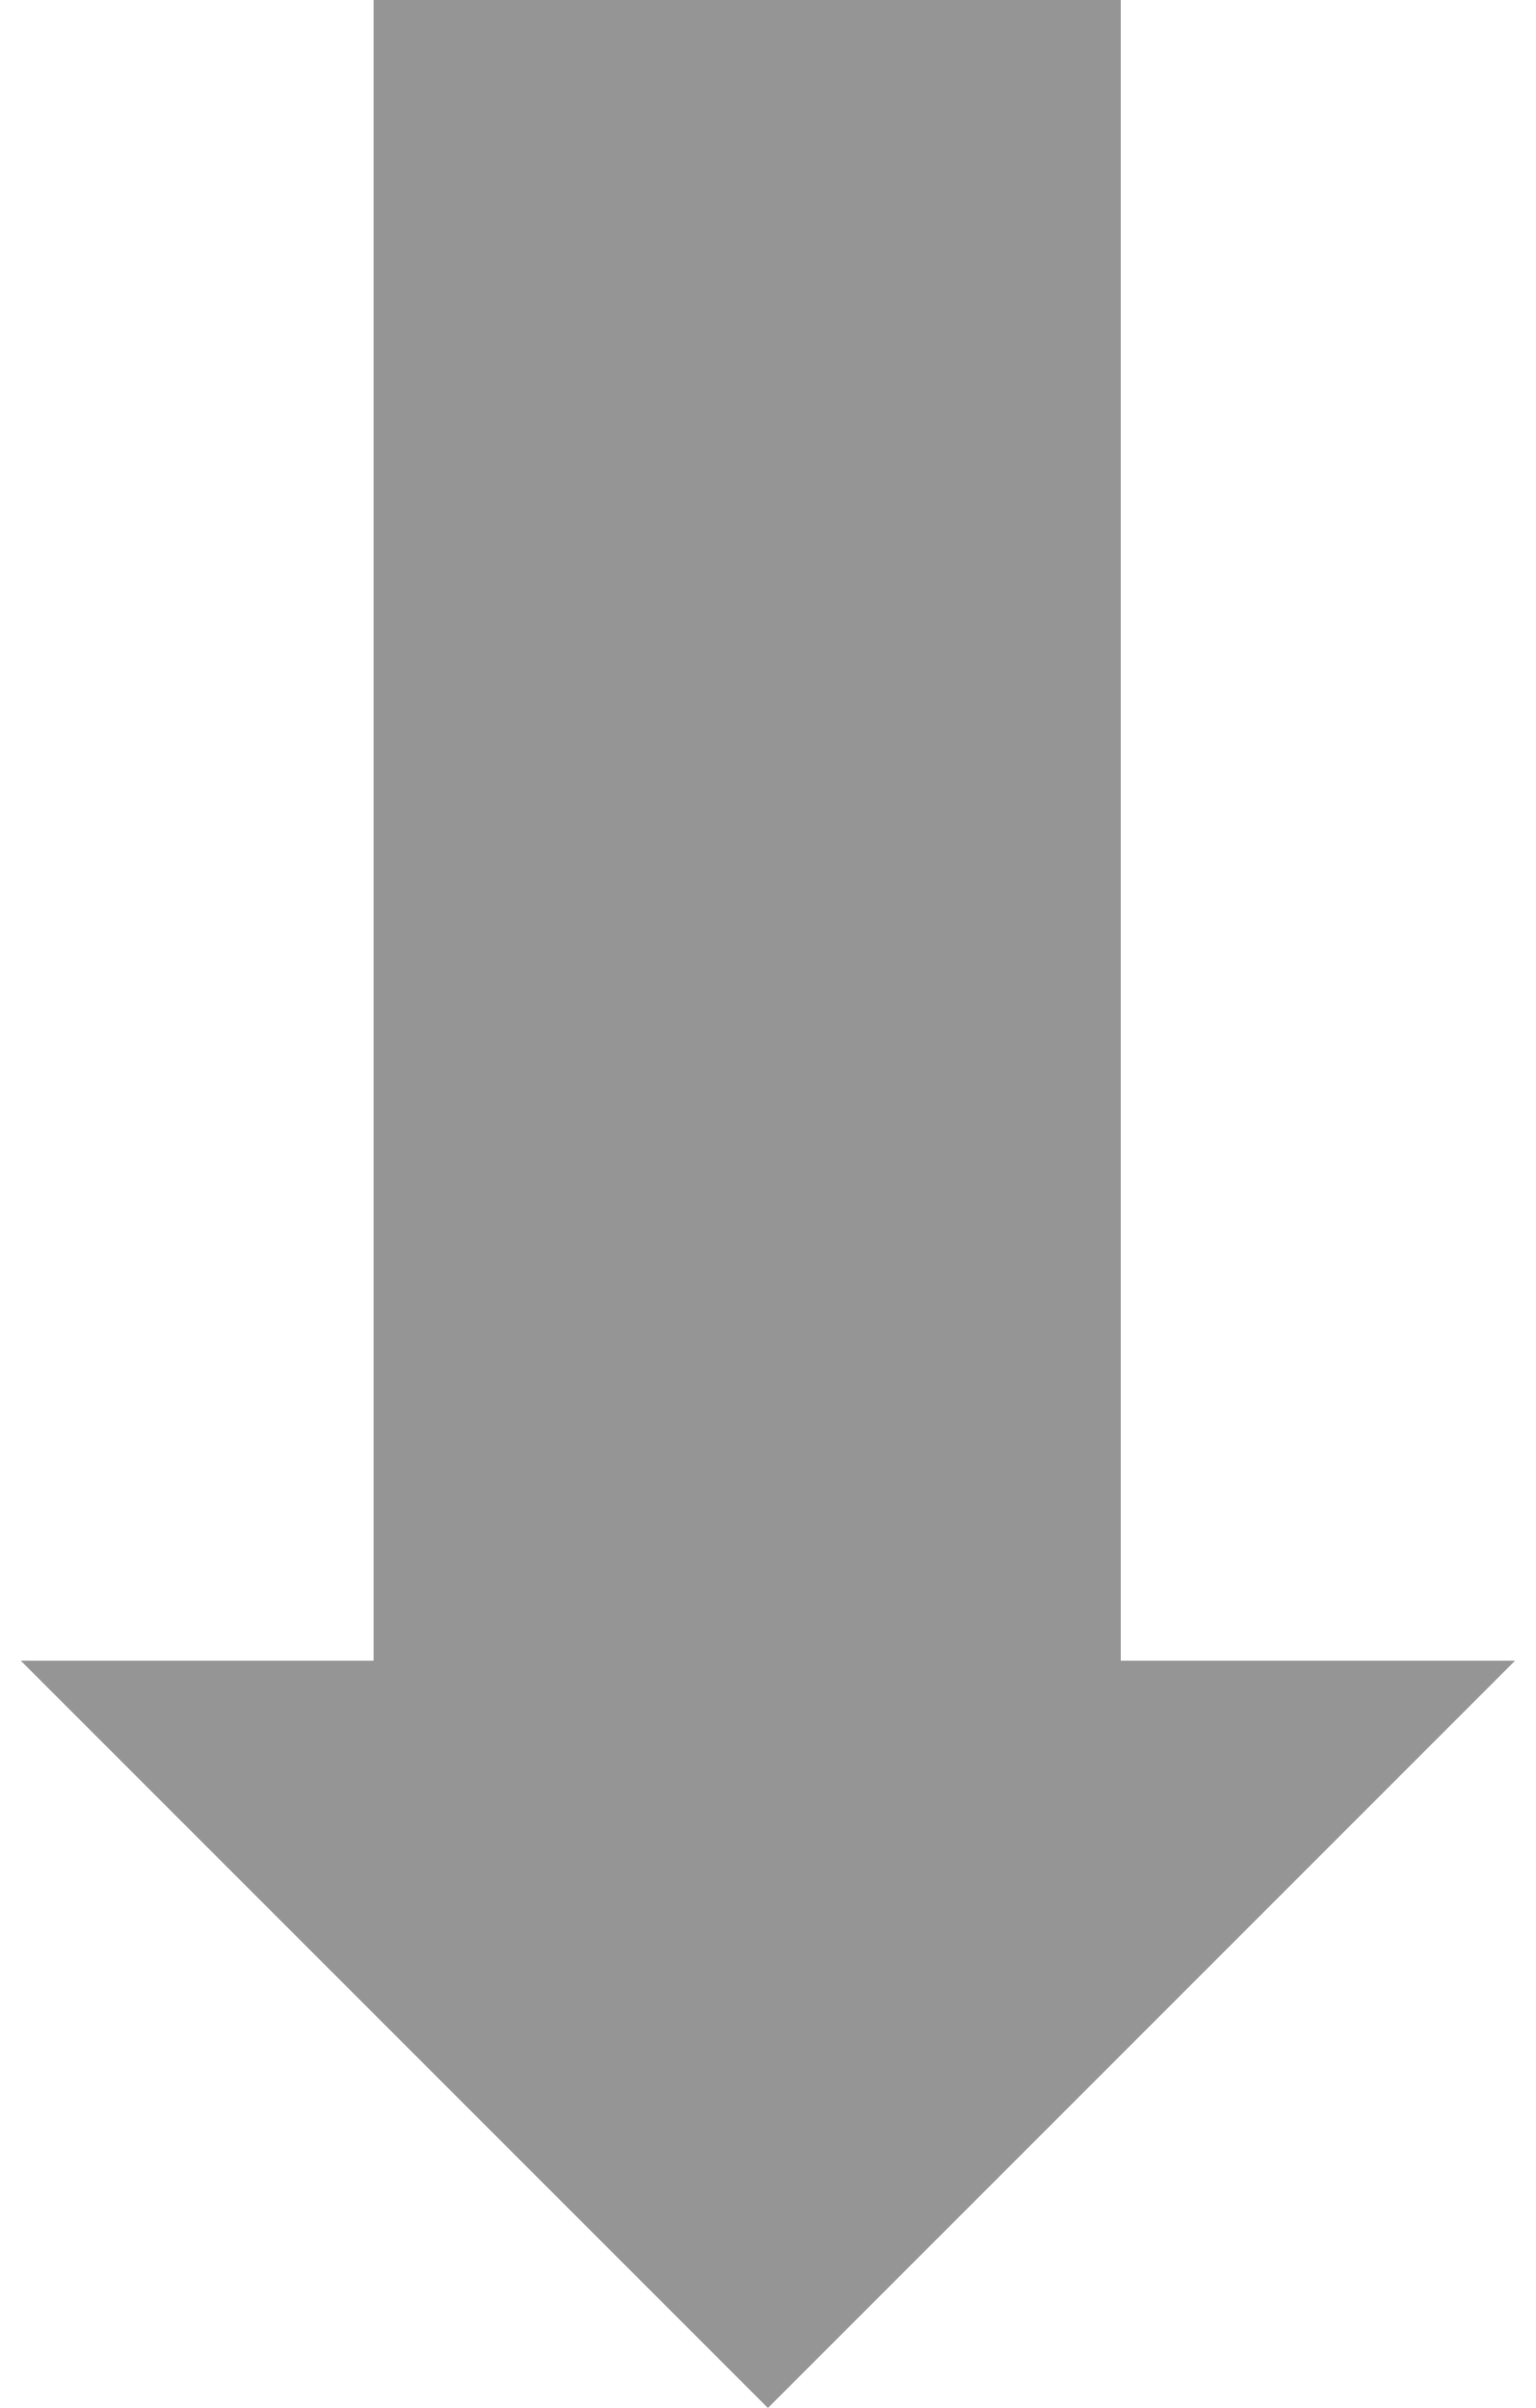
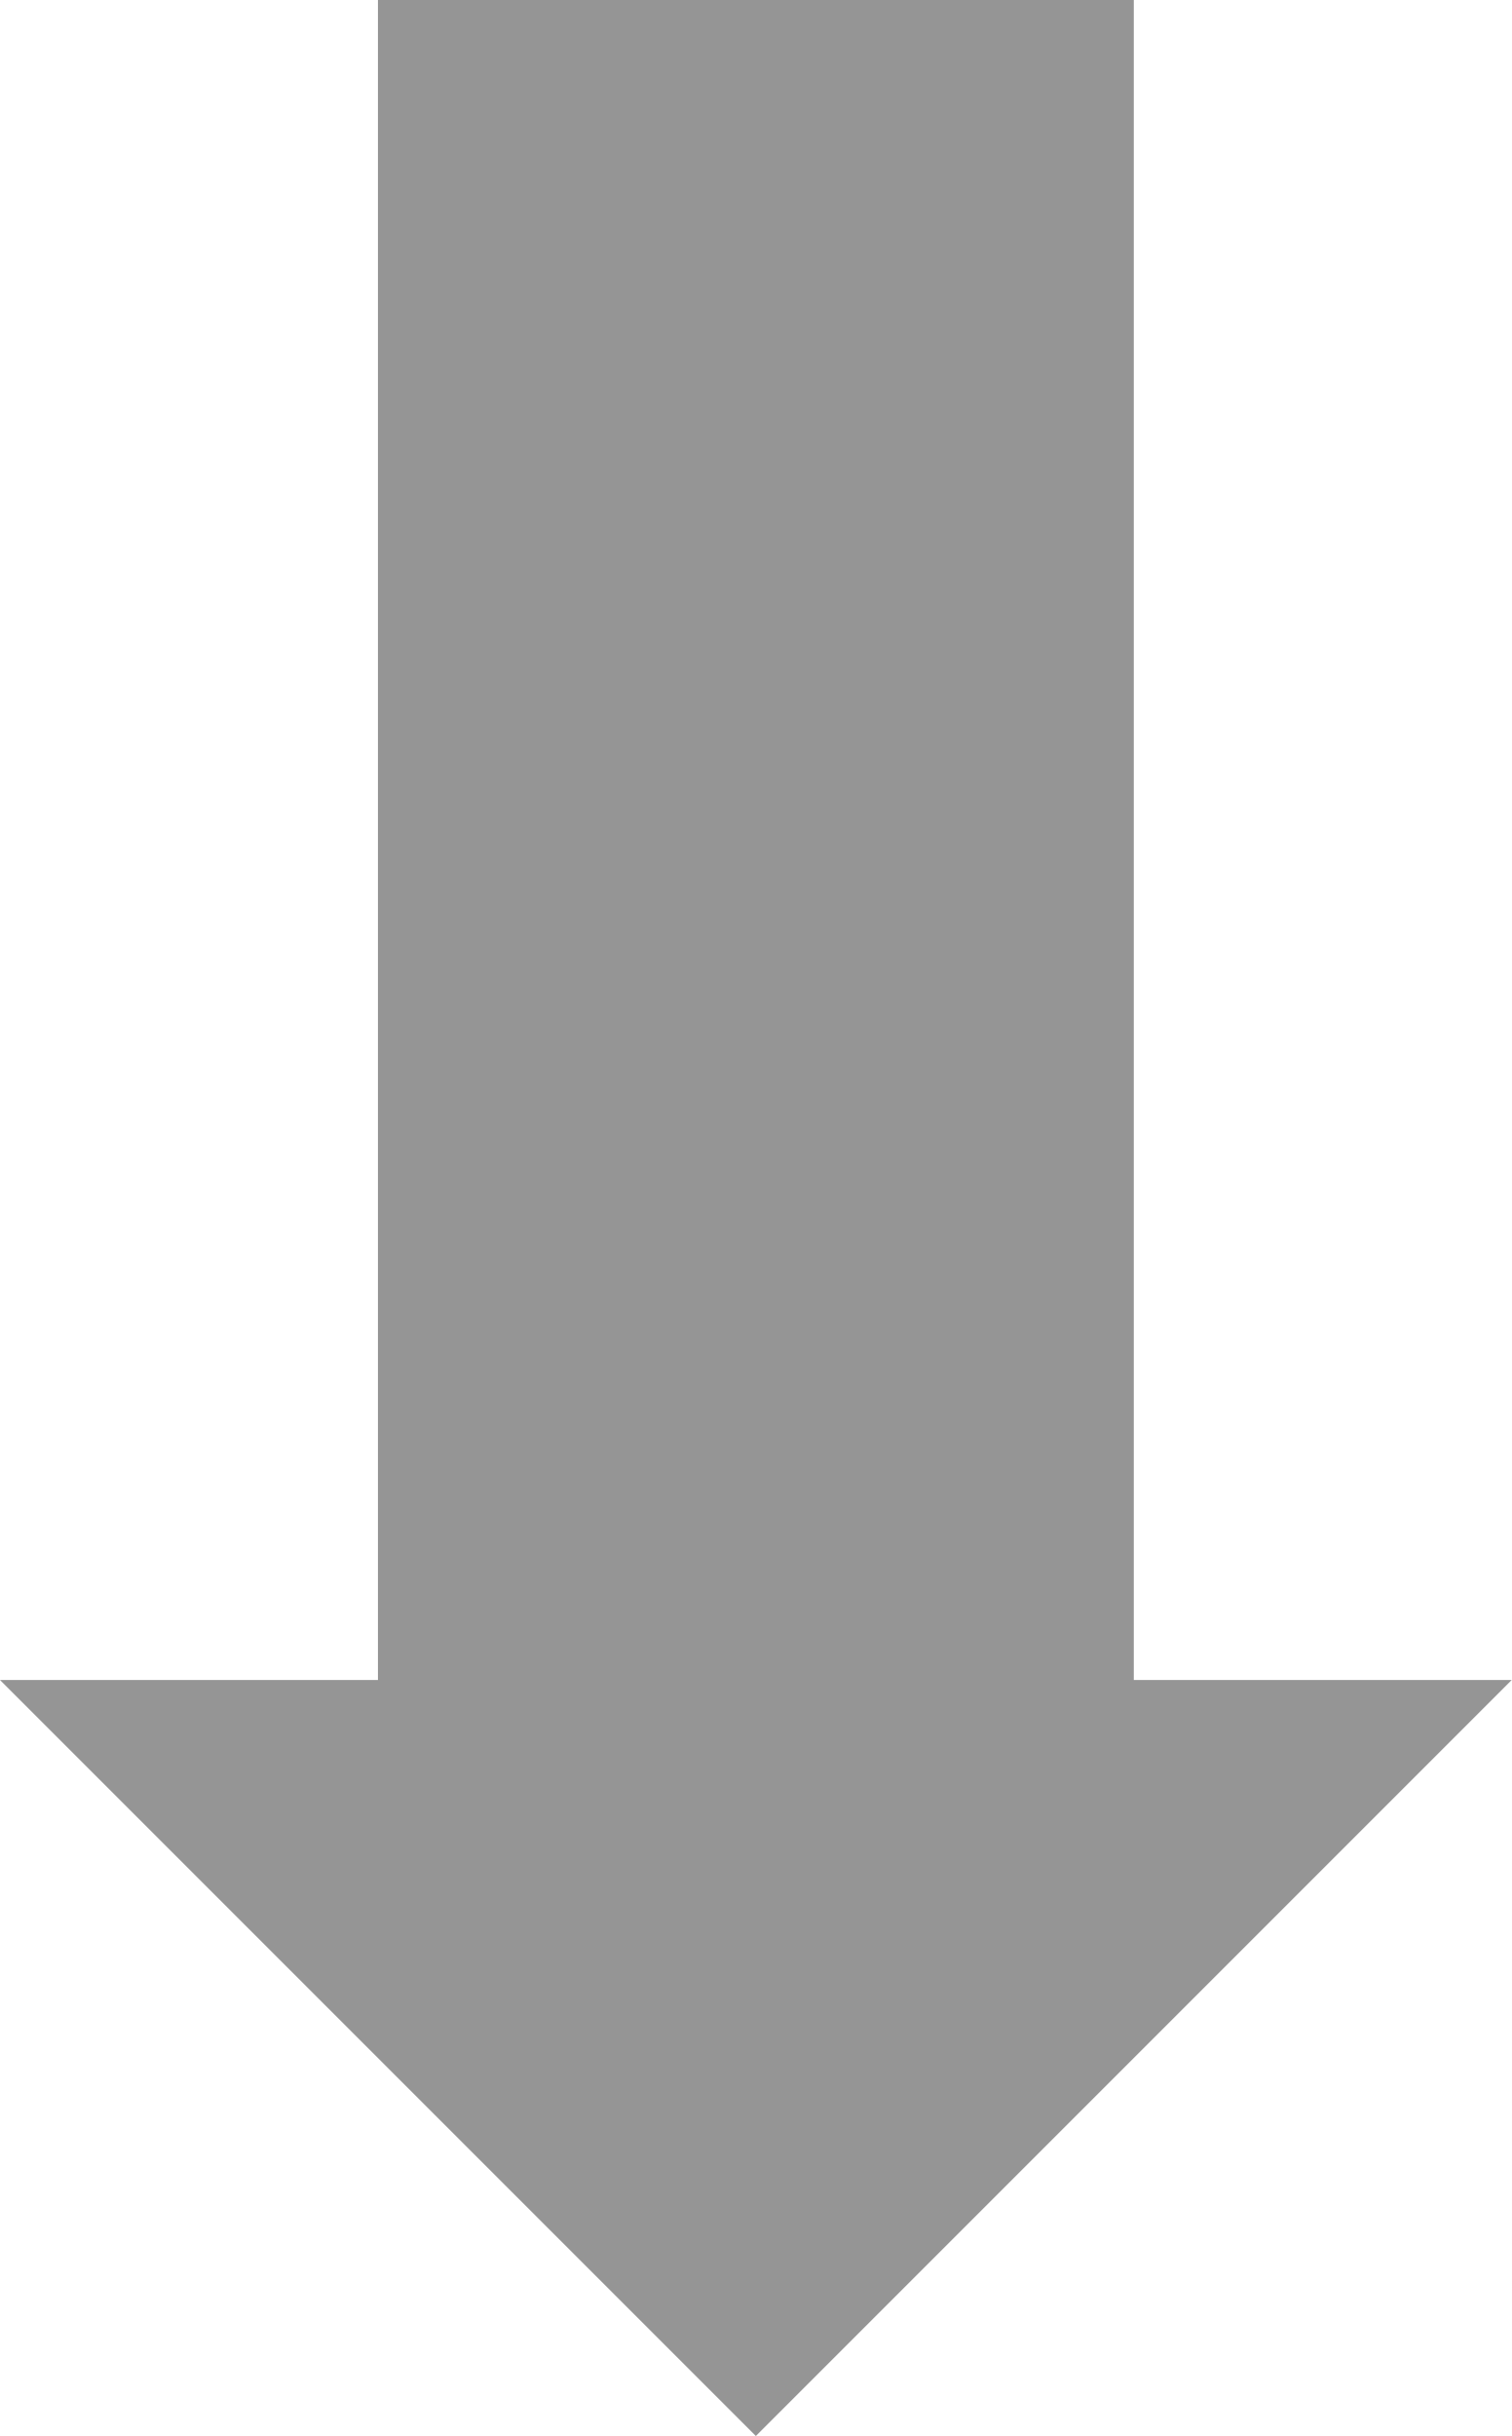
- <svg xmlns="http://www.w3.org/2000/svg" width="74" height="116" version="1.1" viewBox="0 0 74 116" xml:space="preserve">
-   <path d="m18 0v80h-17l36 36 36-36h-19v-80" fill="#959595" stroke-opacity="0" style="paint-order:markers stroke fill" />
+ <svg xmlns="http://www.w3.org/2000/svg" width="72" height="116" version="1.1" viewBox="0 0 72 116" xml:space="preserve">
+   <path d="m18 0v80h-18l36 36 36-36h-18v-80" fill="#959595" stroke-opacity="0" style="paint-order:markers stroke fill" />
</svg>
